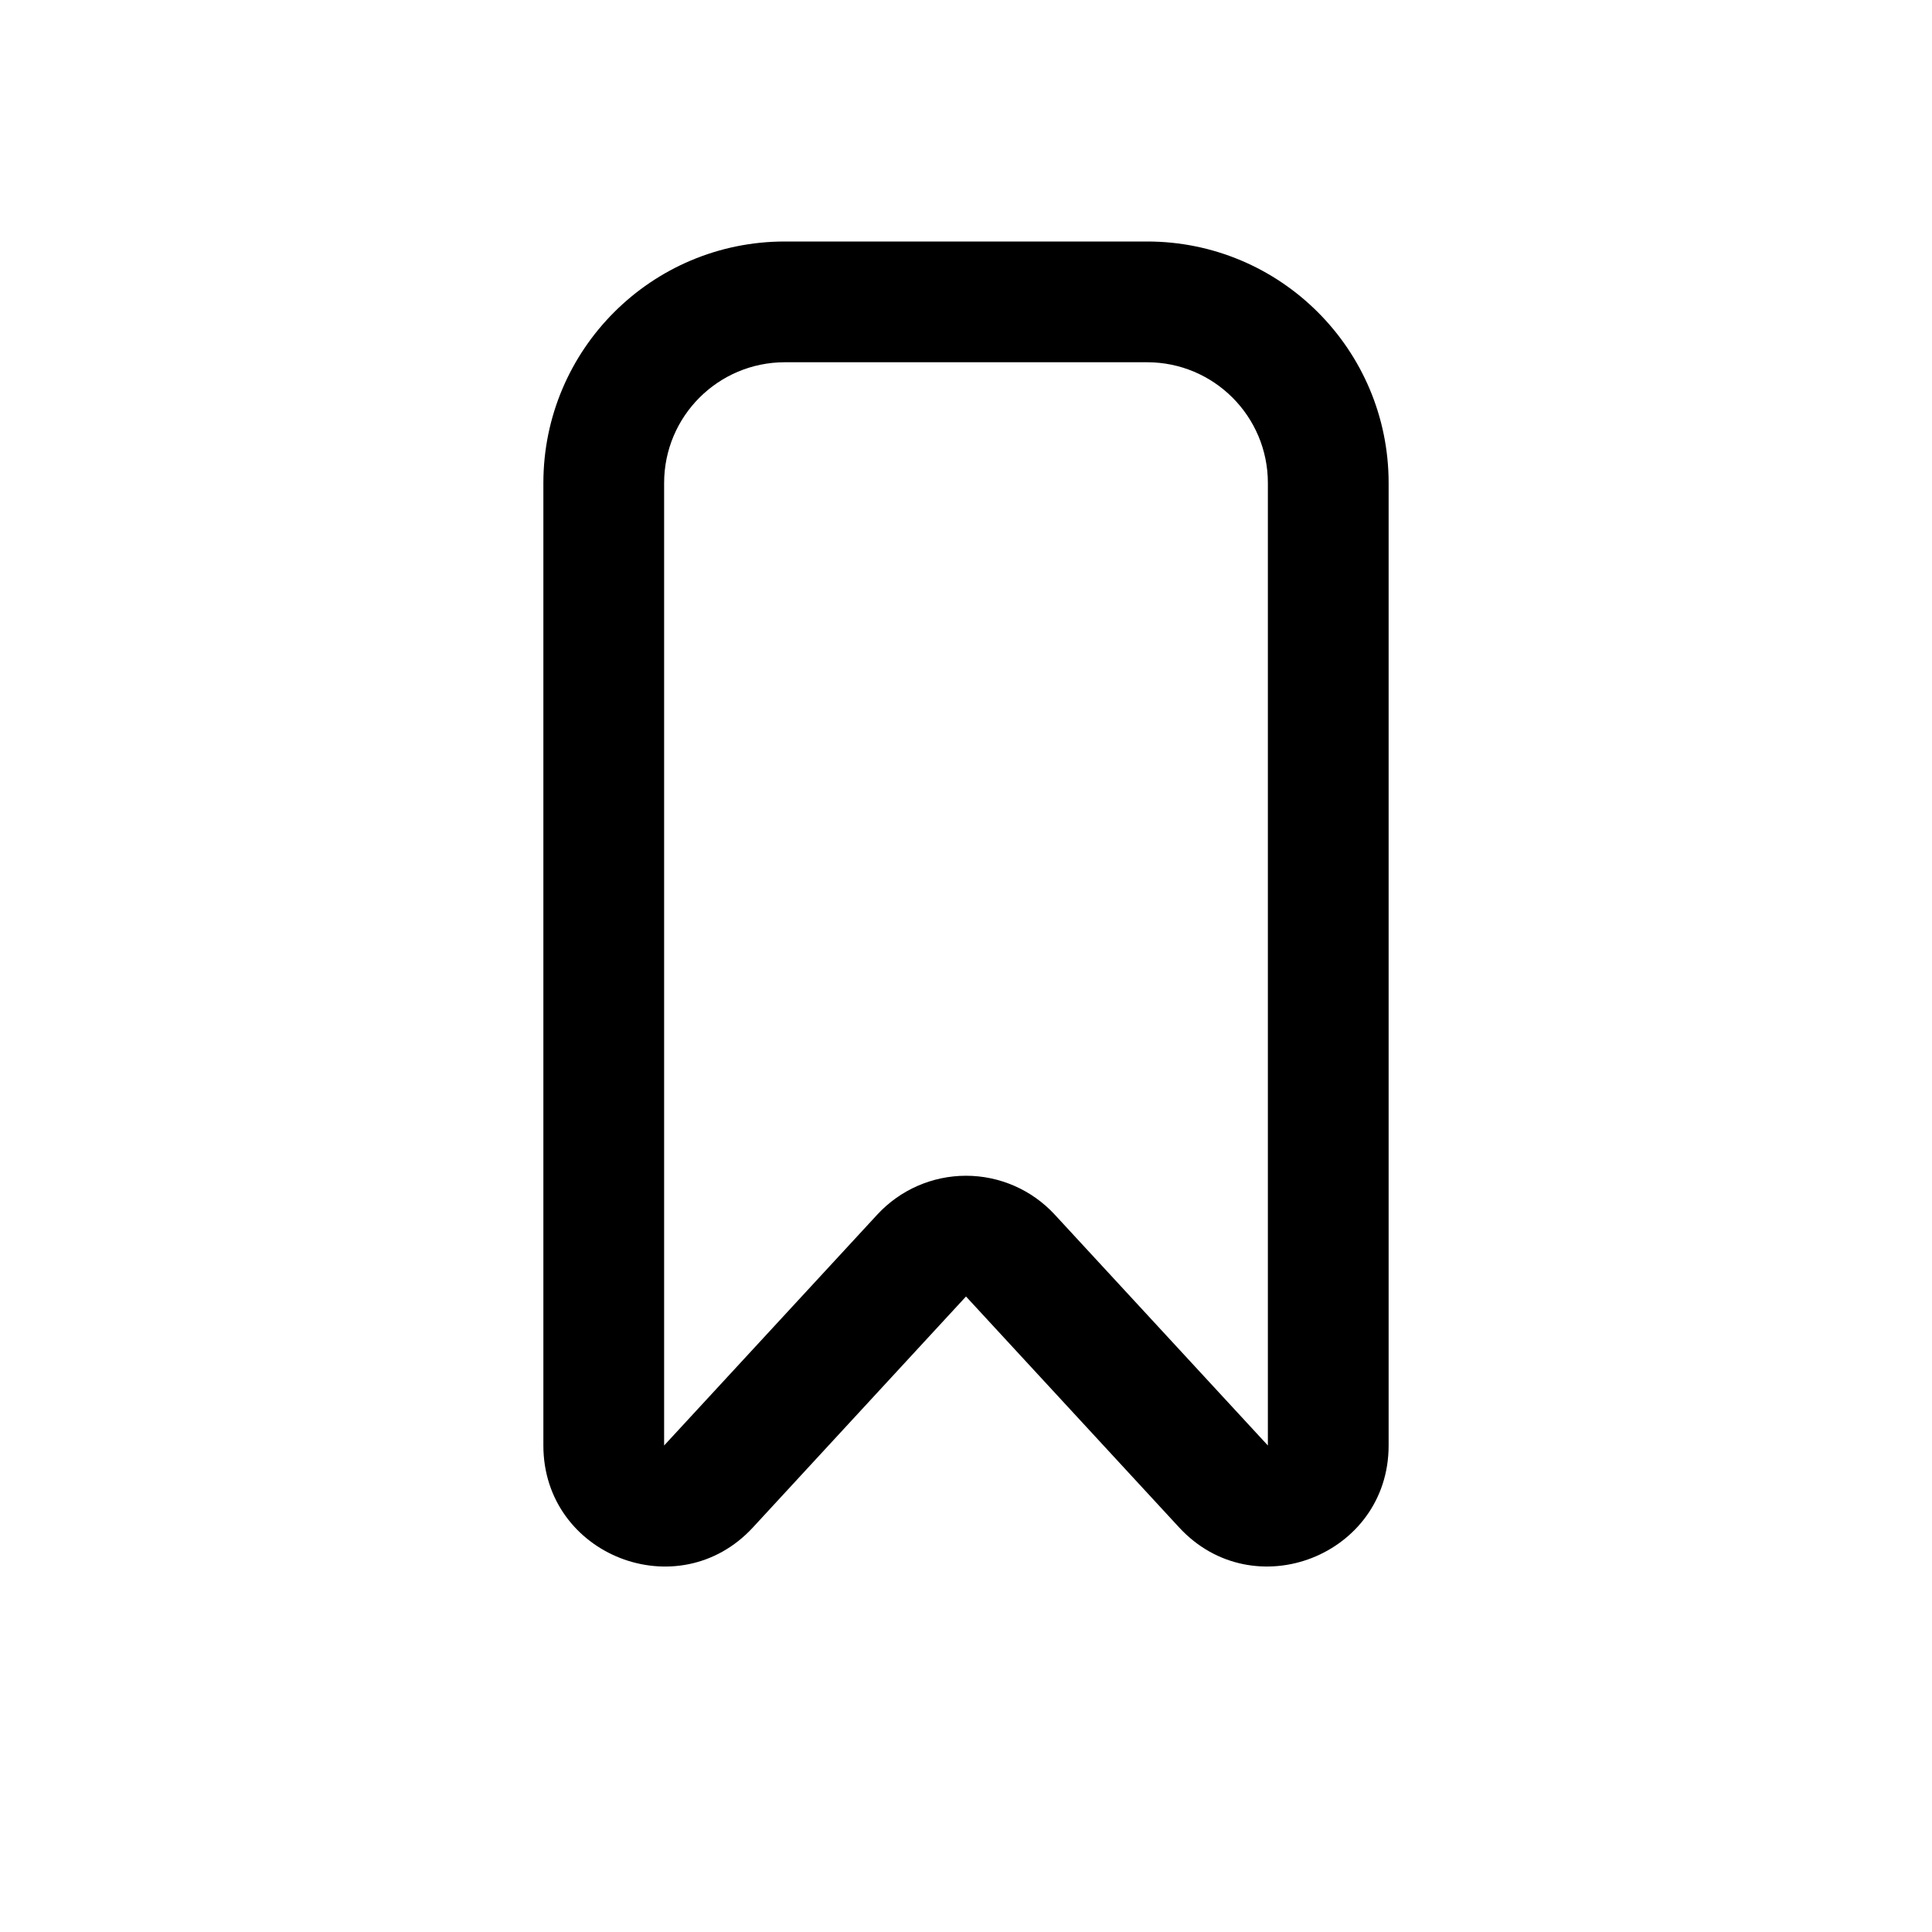
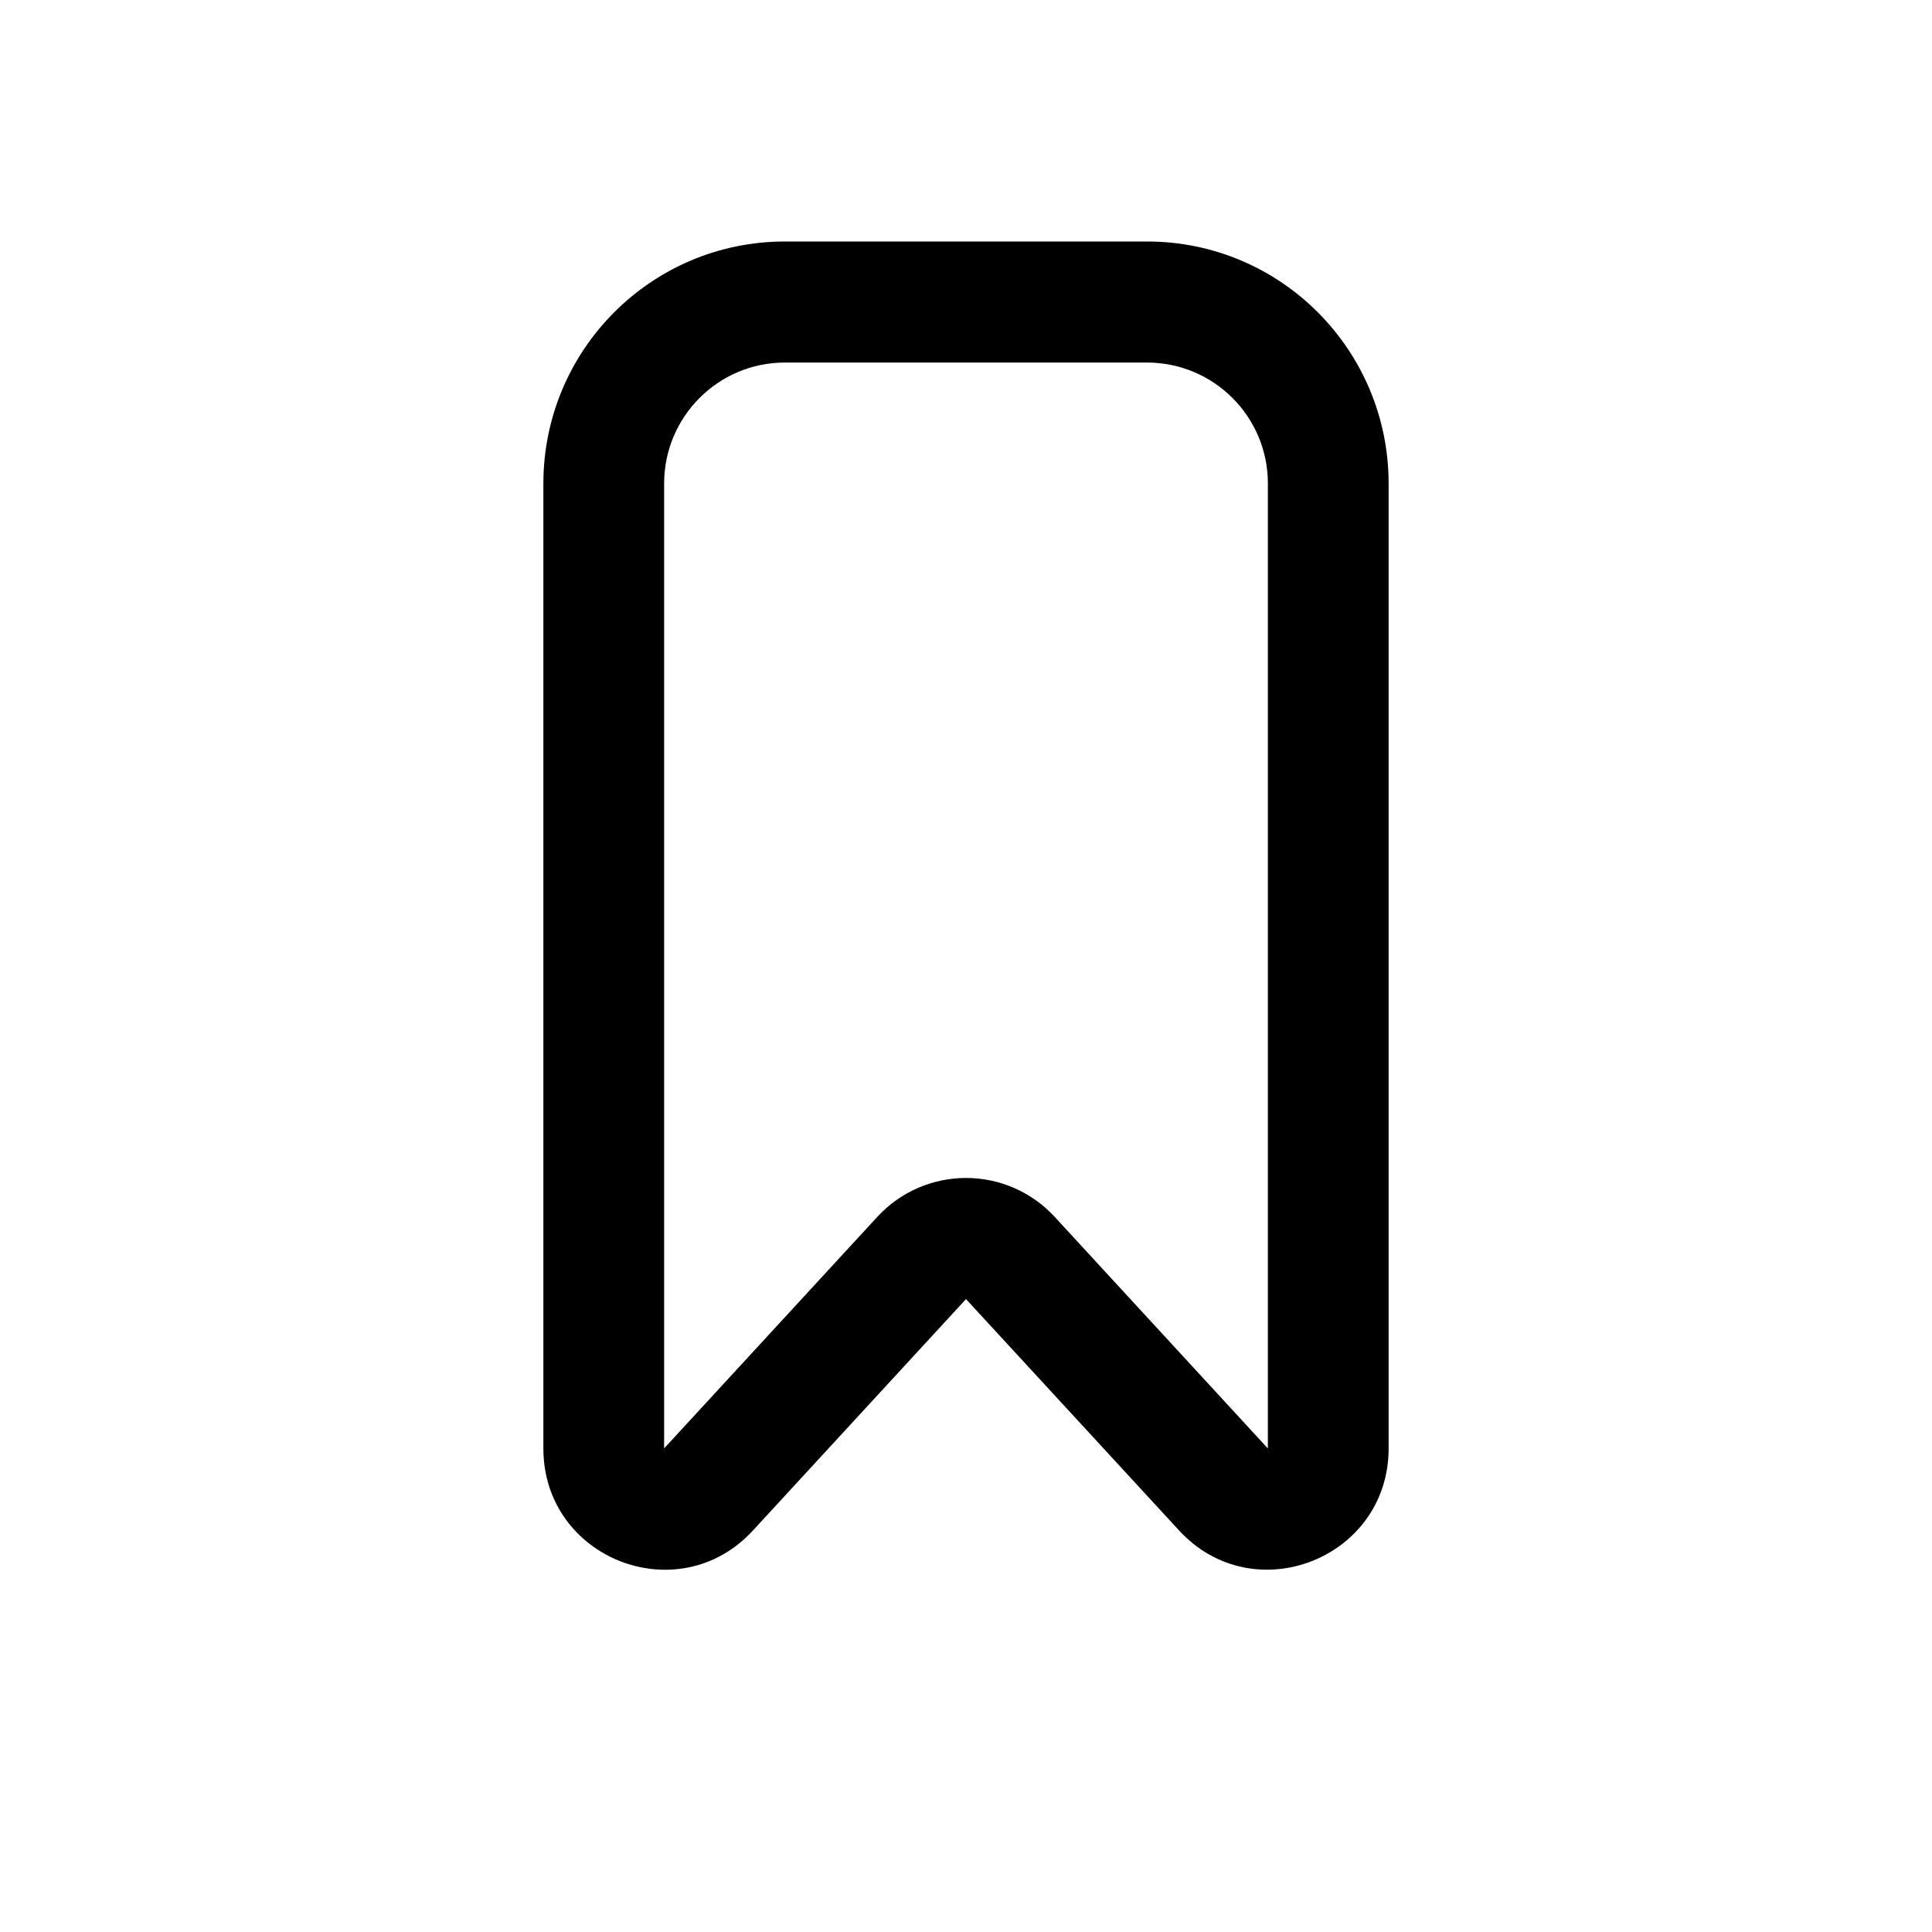
<svg xmlns="http://www.w3.org/2000/svg" width="32" height="32" fill="none">
-   <path fill-rule="evenodd" clip-rule="evenodd" d="M13 6a2 2 0 0 0-2 2v15.942l3.53-3.824a2 2 0 0 1 2.94 0L21 23.942V8a2 2 0 0 0-2-2h-6ZM9 8a4 4 0 0 1 4-4h6a4 4 0 0 1 4 4v15.942c0 1.821-2.235 2.695-3.47 1.357L16 21.474 12.47 25.3C11.235 26.637 9 25.763 9 23.942V8Z" fill="#000" />
+   <path fill-rule="evenodd" clip-rule="evenodd" d="M13 6.005c-1.105 0-2 .898-2 2.005v15.98l3.53-3.834a1.997 1.997 0 0 1 2.94 0L21 23.991V8.01a2.002 2.002 0 0 0-2-2.005h-6ZM9 8.01C9 5.795 10.79 4 13 4h6c2.21 0 4 1.795 4 4.01v15.98c0 1.825-2.235 2.701-3.47 1.36L16 21.517l-3.53 3.834c-1.235 1.341-3.47.465-3.47-1.36V8.01Z" fill="#000" />
</svg>
